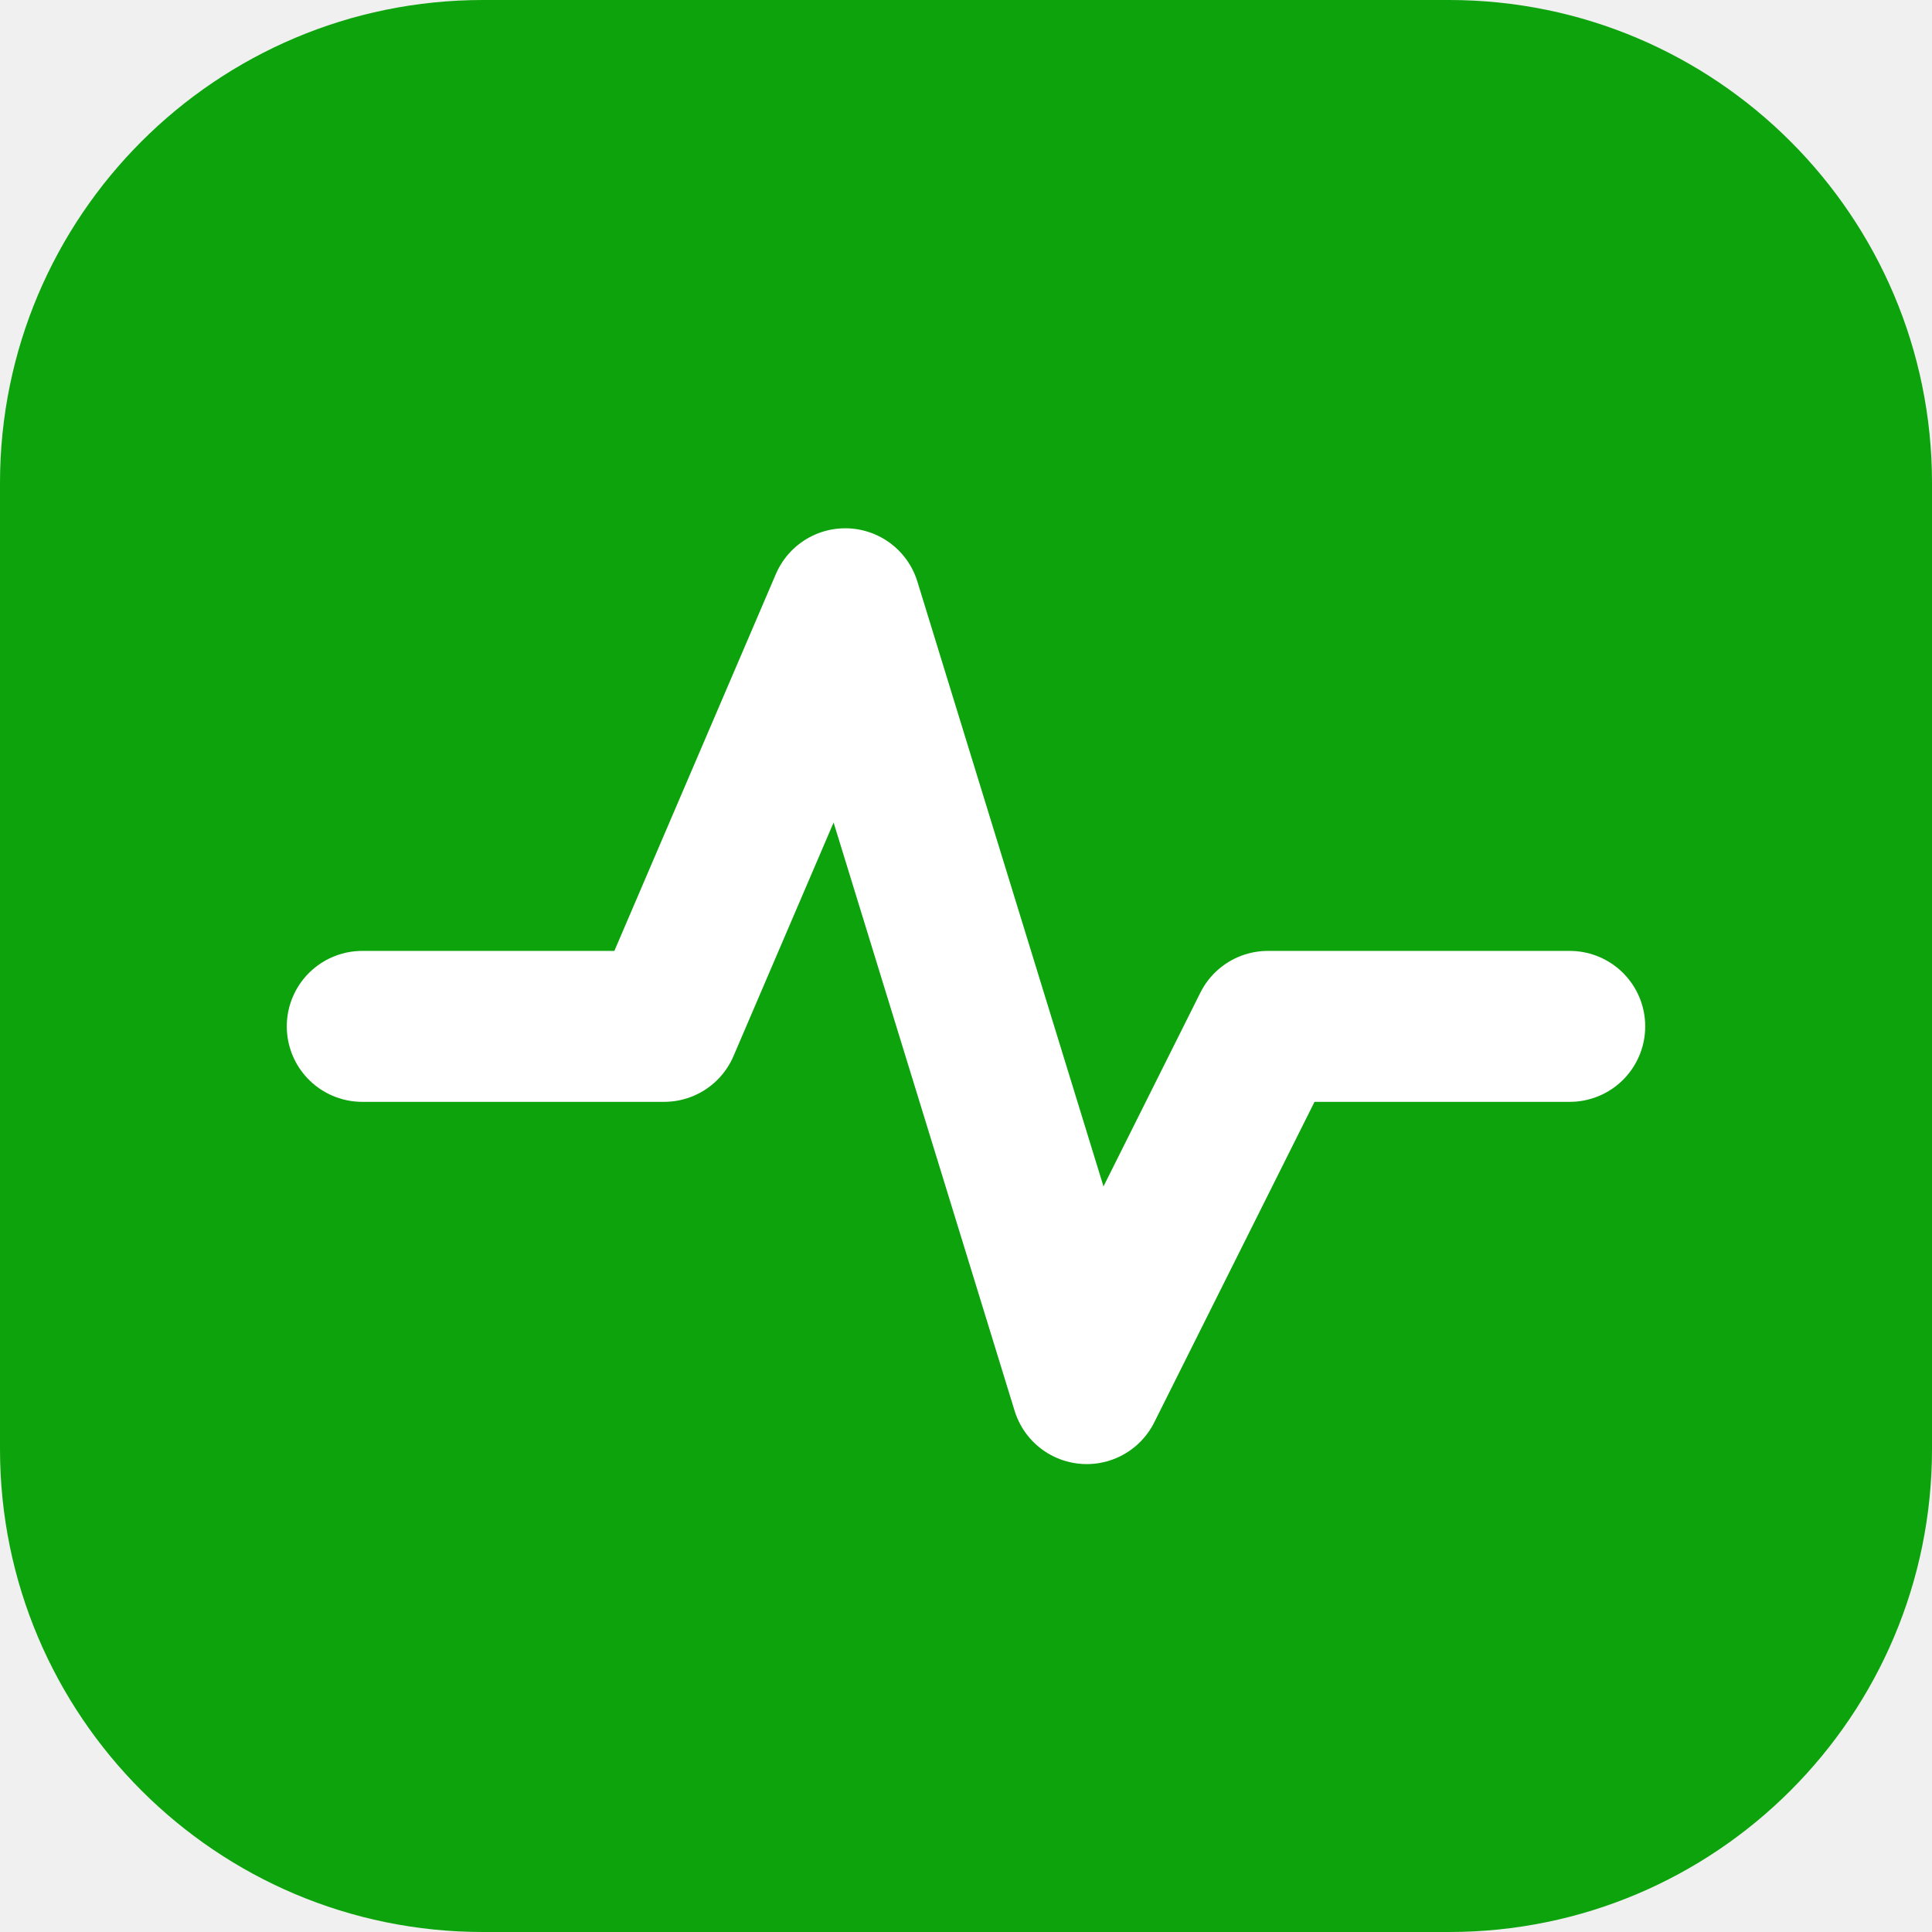
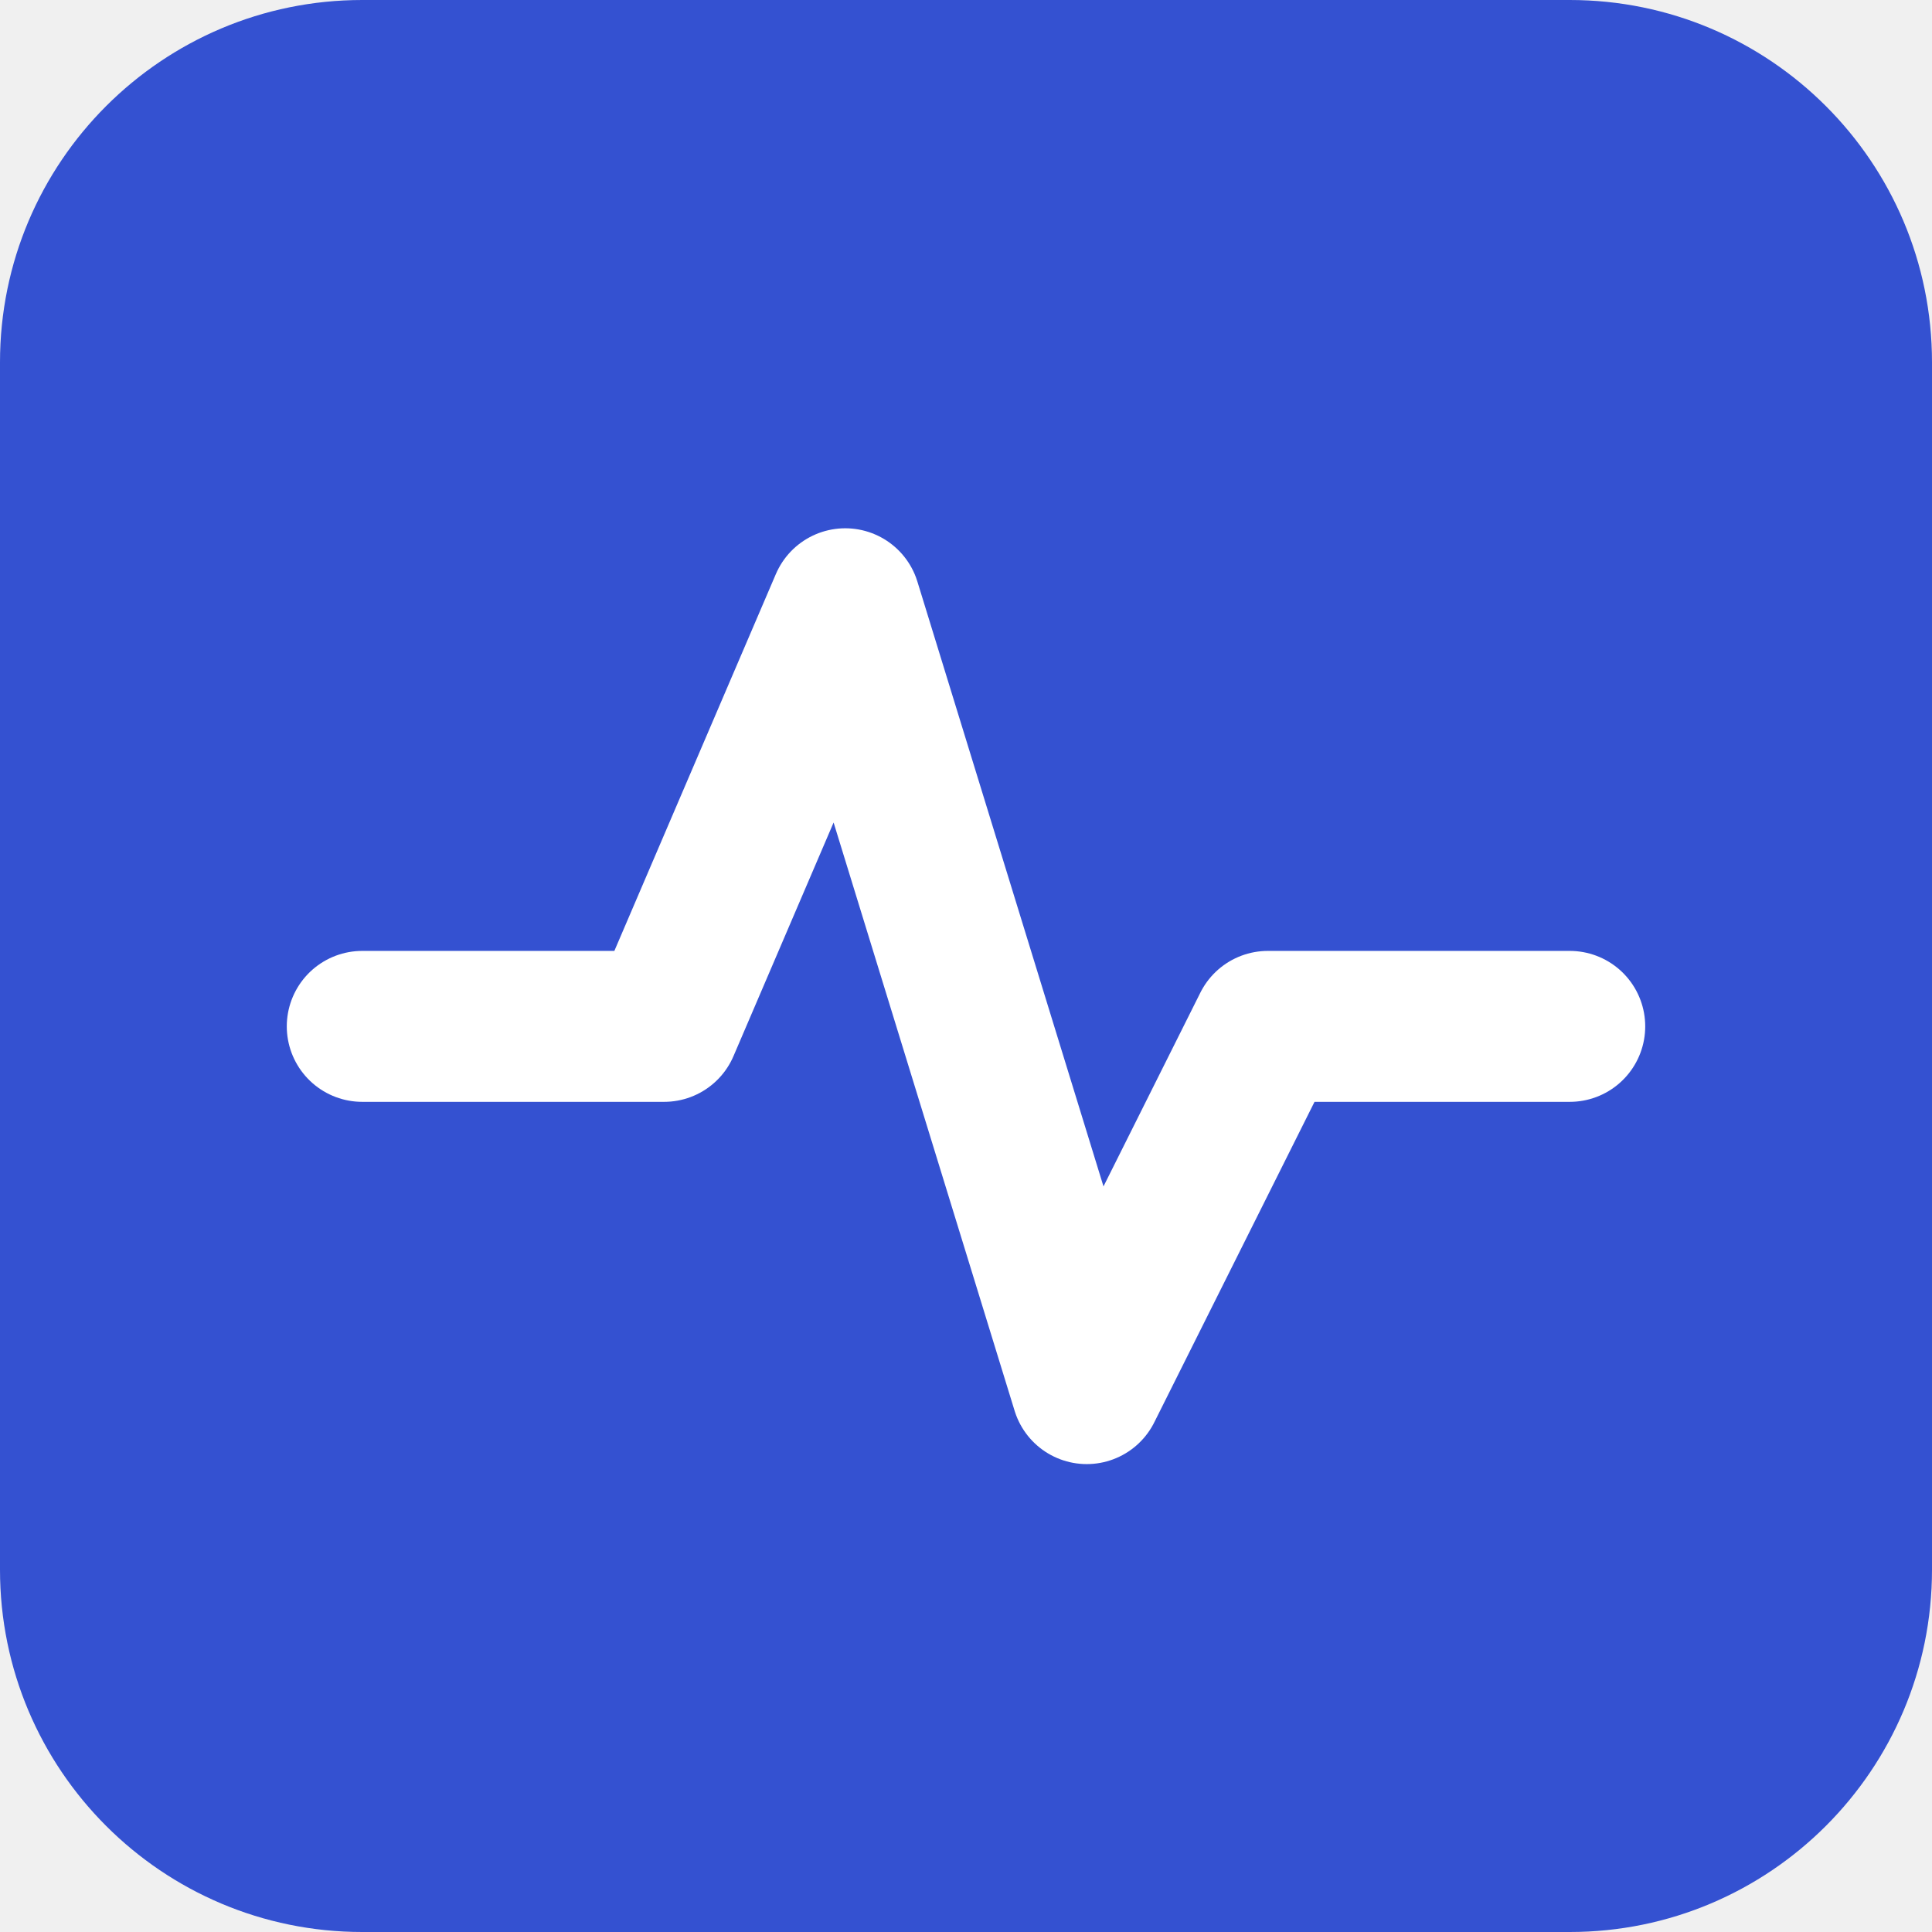
<svg xmlns="http://www.w3.org/2000/svg" viewBox="0 0 32 32">
-   <rect width="32" height="32" rx="8" fill="#0ca30c" />
+   <rect width="32" height="32" rx="6" fill="#3451d1" />
  <path d="M6 17h5l3-7 4 13 3-6h5" fill="none" stroke="#fff" stroke-width="2.5" stroke-linecap="round" stroke-linejoin="round" />
</svg>
